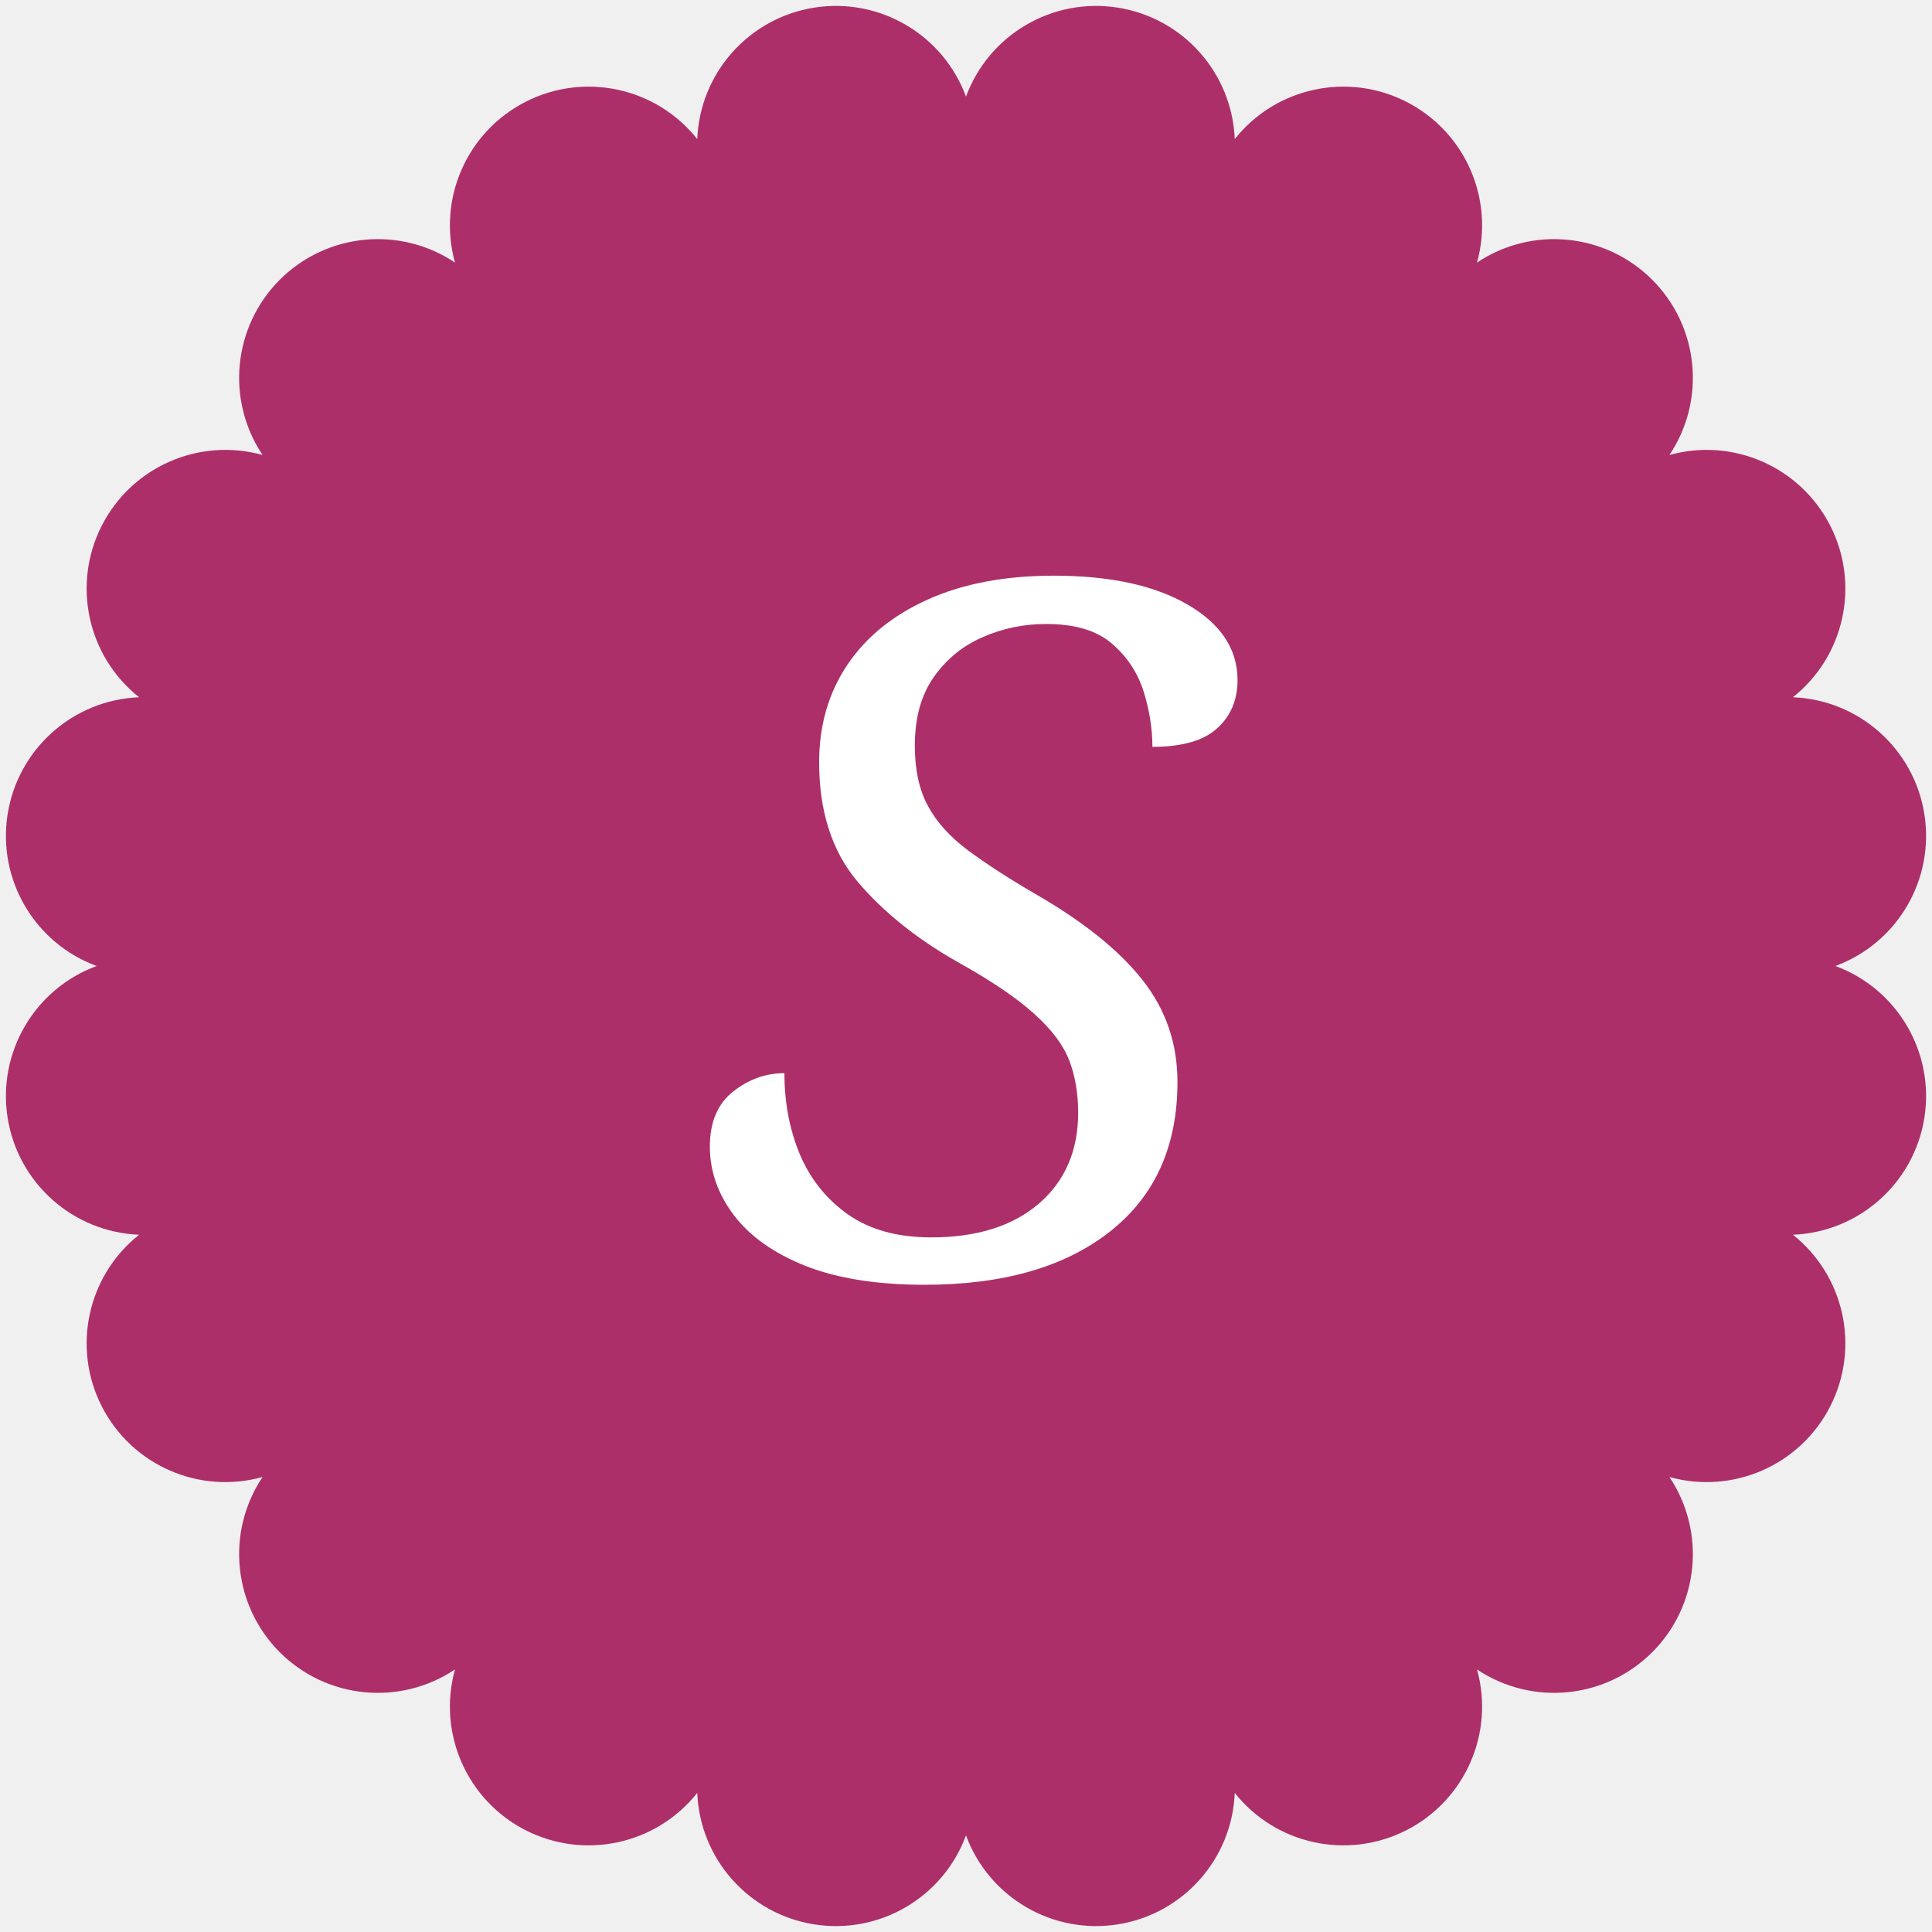
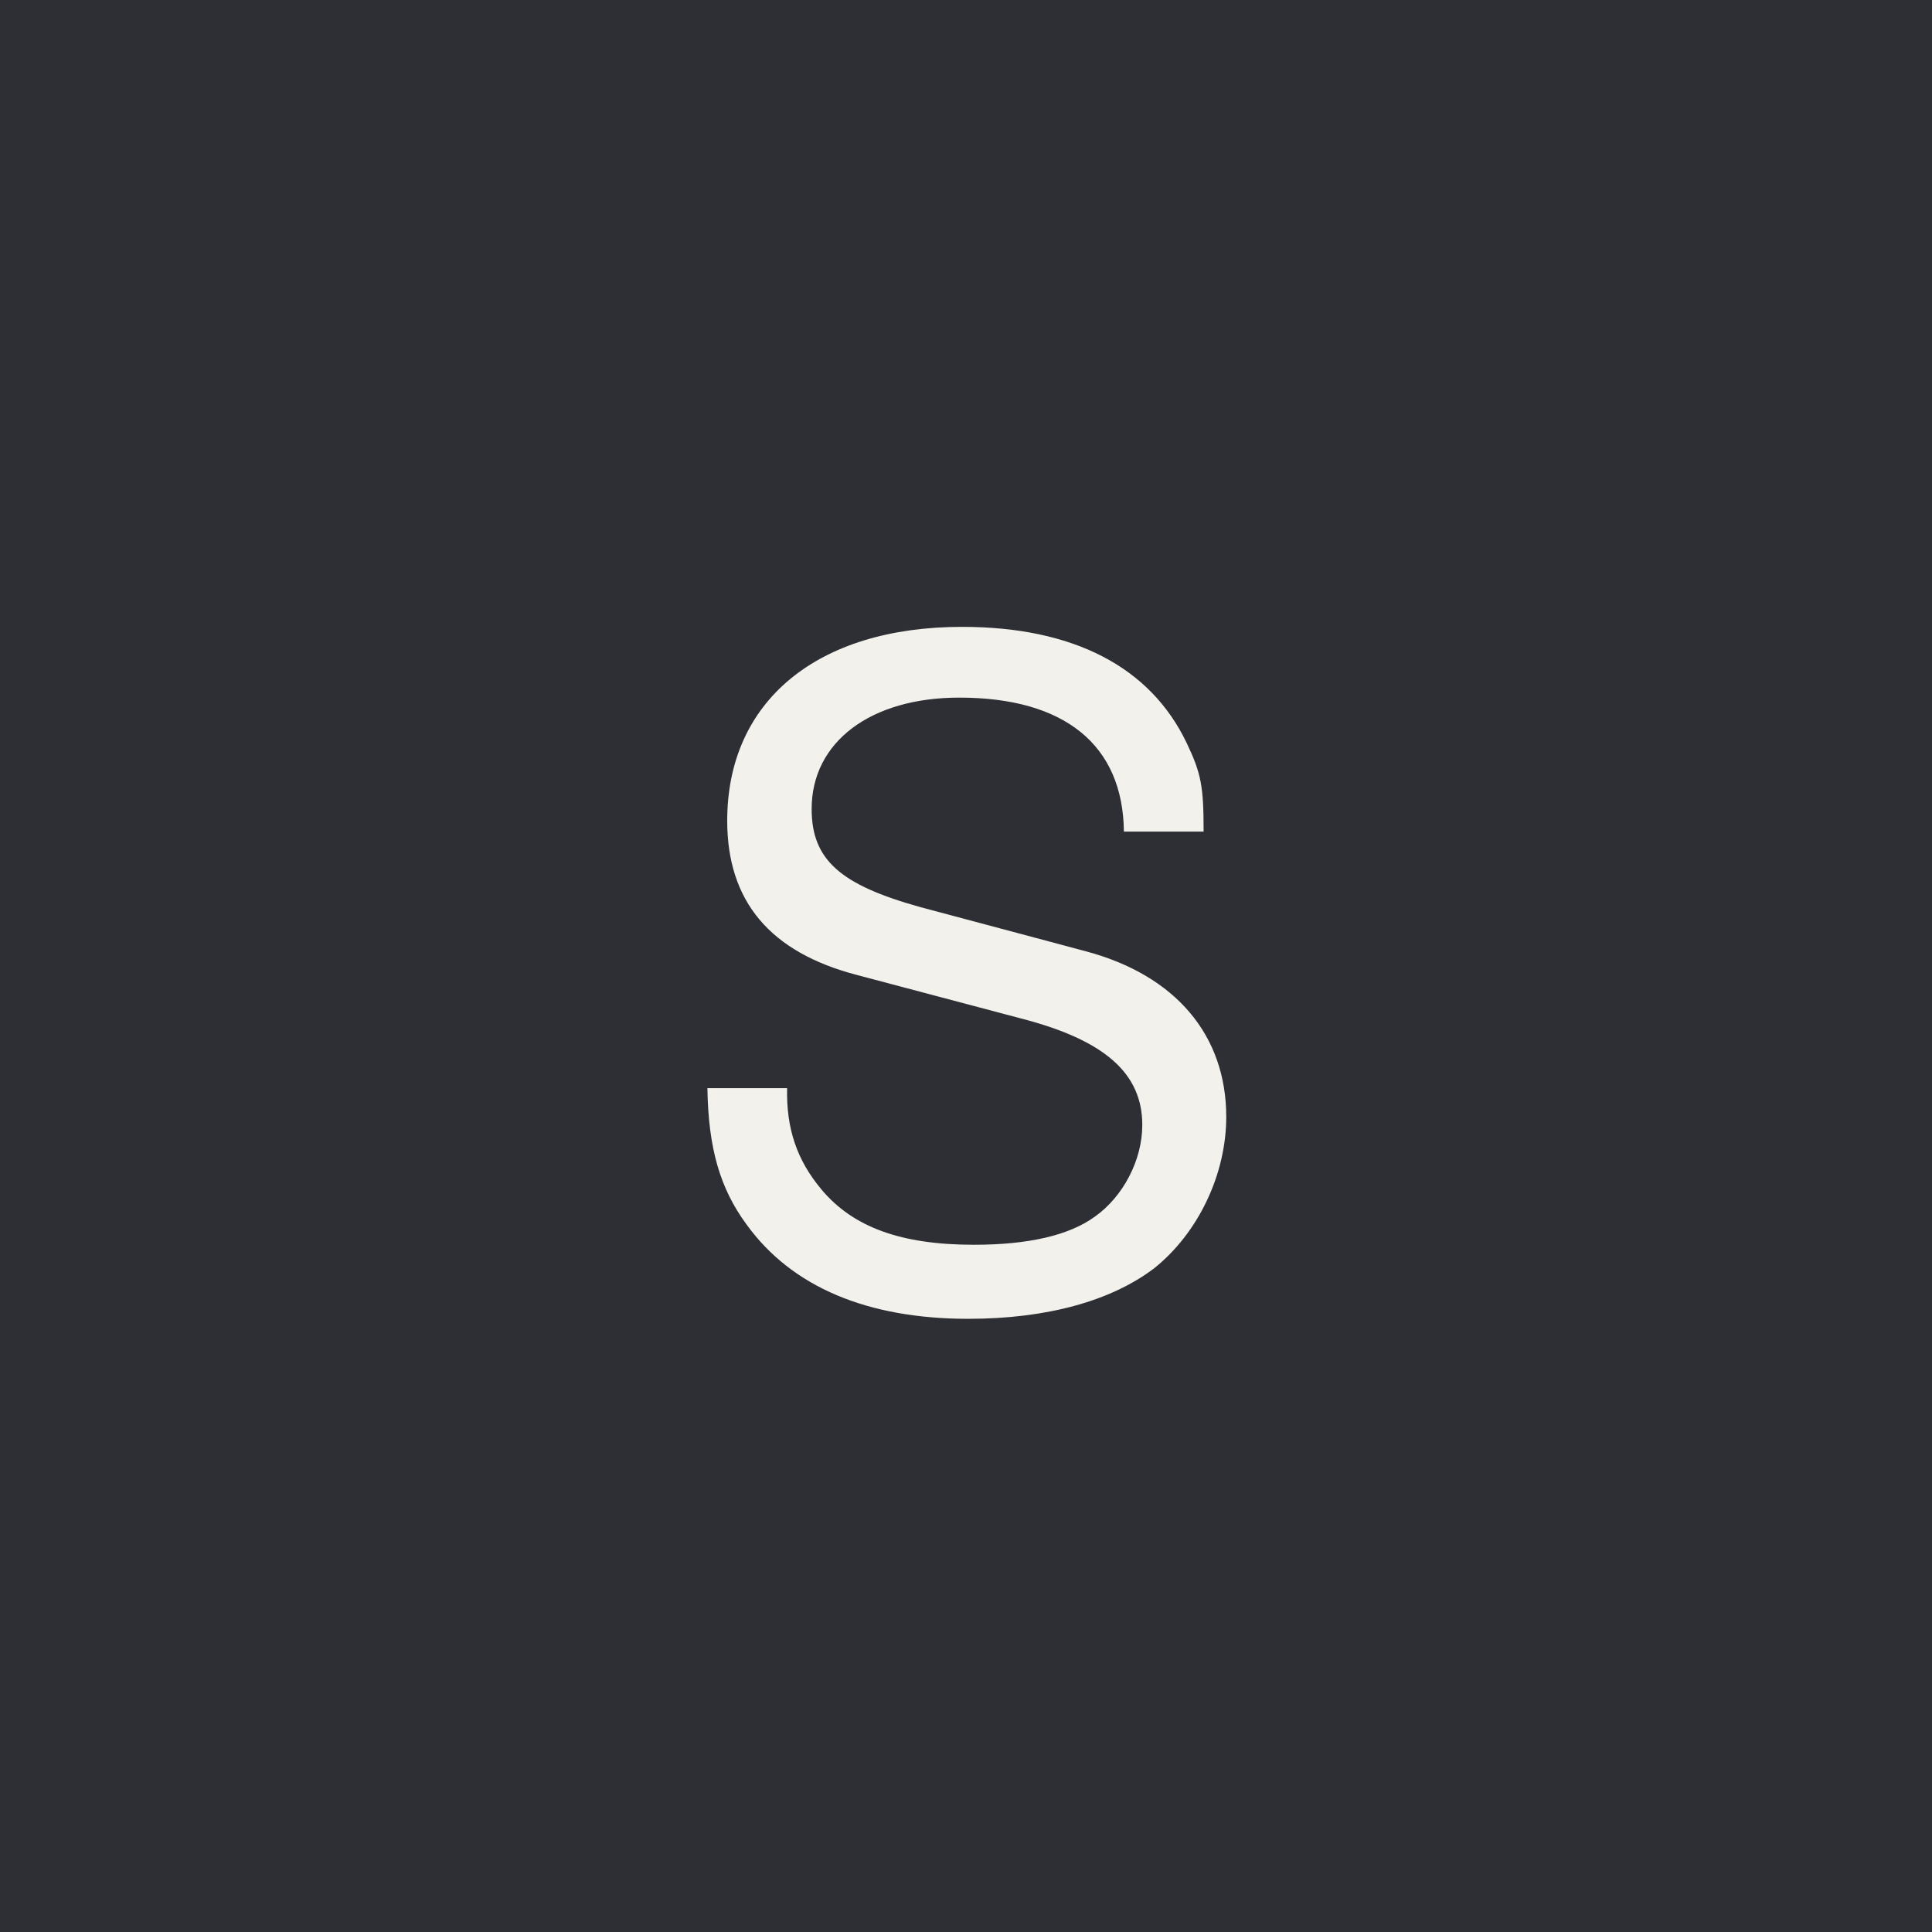
- <svg xmlns="http://www.w3.org/2000/svg" viewBox="0 0 100 100">
-   <path d="M50.00 5.00 A7.18 7.18 0 0 1 63.91 7.20 A7.18 7.18 0 0 1 76.45 13.59 A7.18 7.18 0 0 1 86.41 23.55 A7.18 7.18 0 0 1 92.80 36.09 A7.18 7.18 0 0 1 95.00 50.00 A7.18 7.18 0 0 1 92.80 63.91 A7.18 7.18 0 0 1 86.41 76.45 A7.18 7.18 0 0 1 76.45 86.41 A7.18 7.18 0 0 1 63.91 92.80 A7.18 7.18 0 0 1 50.00 95.00 A7.18 7.18 0 0 1 36.09 92.80 A7.18 7.18 0 0 1 23.55 86.41 A7.18 7.18 0 0 1 13.59 76.45 A7.18 7.18 0 0 1 7.20 63.91 A7.18 7.18 0 0 1 5.00 50.00 A7.18 7.18 0 0 1 7.20 36.09 A7.18 7.18 0 0 1 13.59 23.55 A7.18 7.18 0 0 1 23.55 13.59 A7.18 7.18 0 0 1 36.09 7.20 A7.18 7.18 0 0 1 50.00 5.00Z" fill="#ad2f69" />
-   <text x="50" y="66" text-anchor="middle" font-family="Georgia,serif" font-size="50" font-style="italic" fill="#fff">S</text>
+ <svg xmlns="http://www.w3.org/2000/svg" viewBox="0 0 64 64">
+   <rect width="64" height="64" fill="#2e2f34" />
+   <text x="32" y="43" text-anchor="middle" font-family="Helvetica,Arial,sans-serif" font-size="30" font-weight="300" letter-spacing="1" fill="#f3f1ec">S</text>
</svg>
